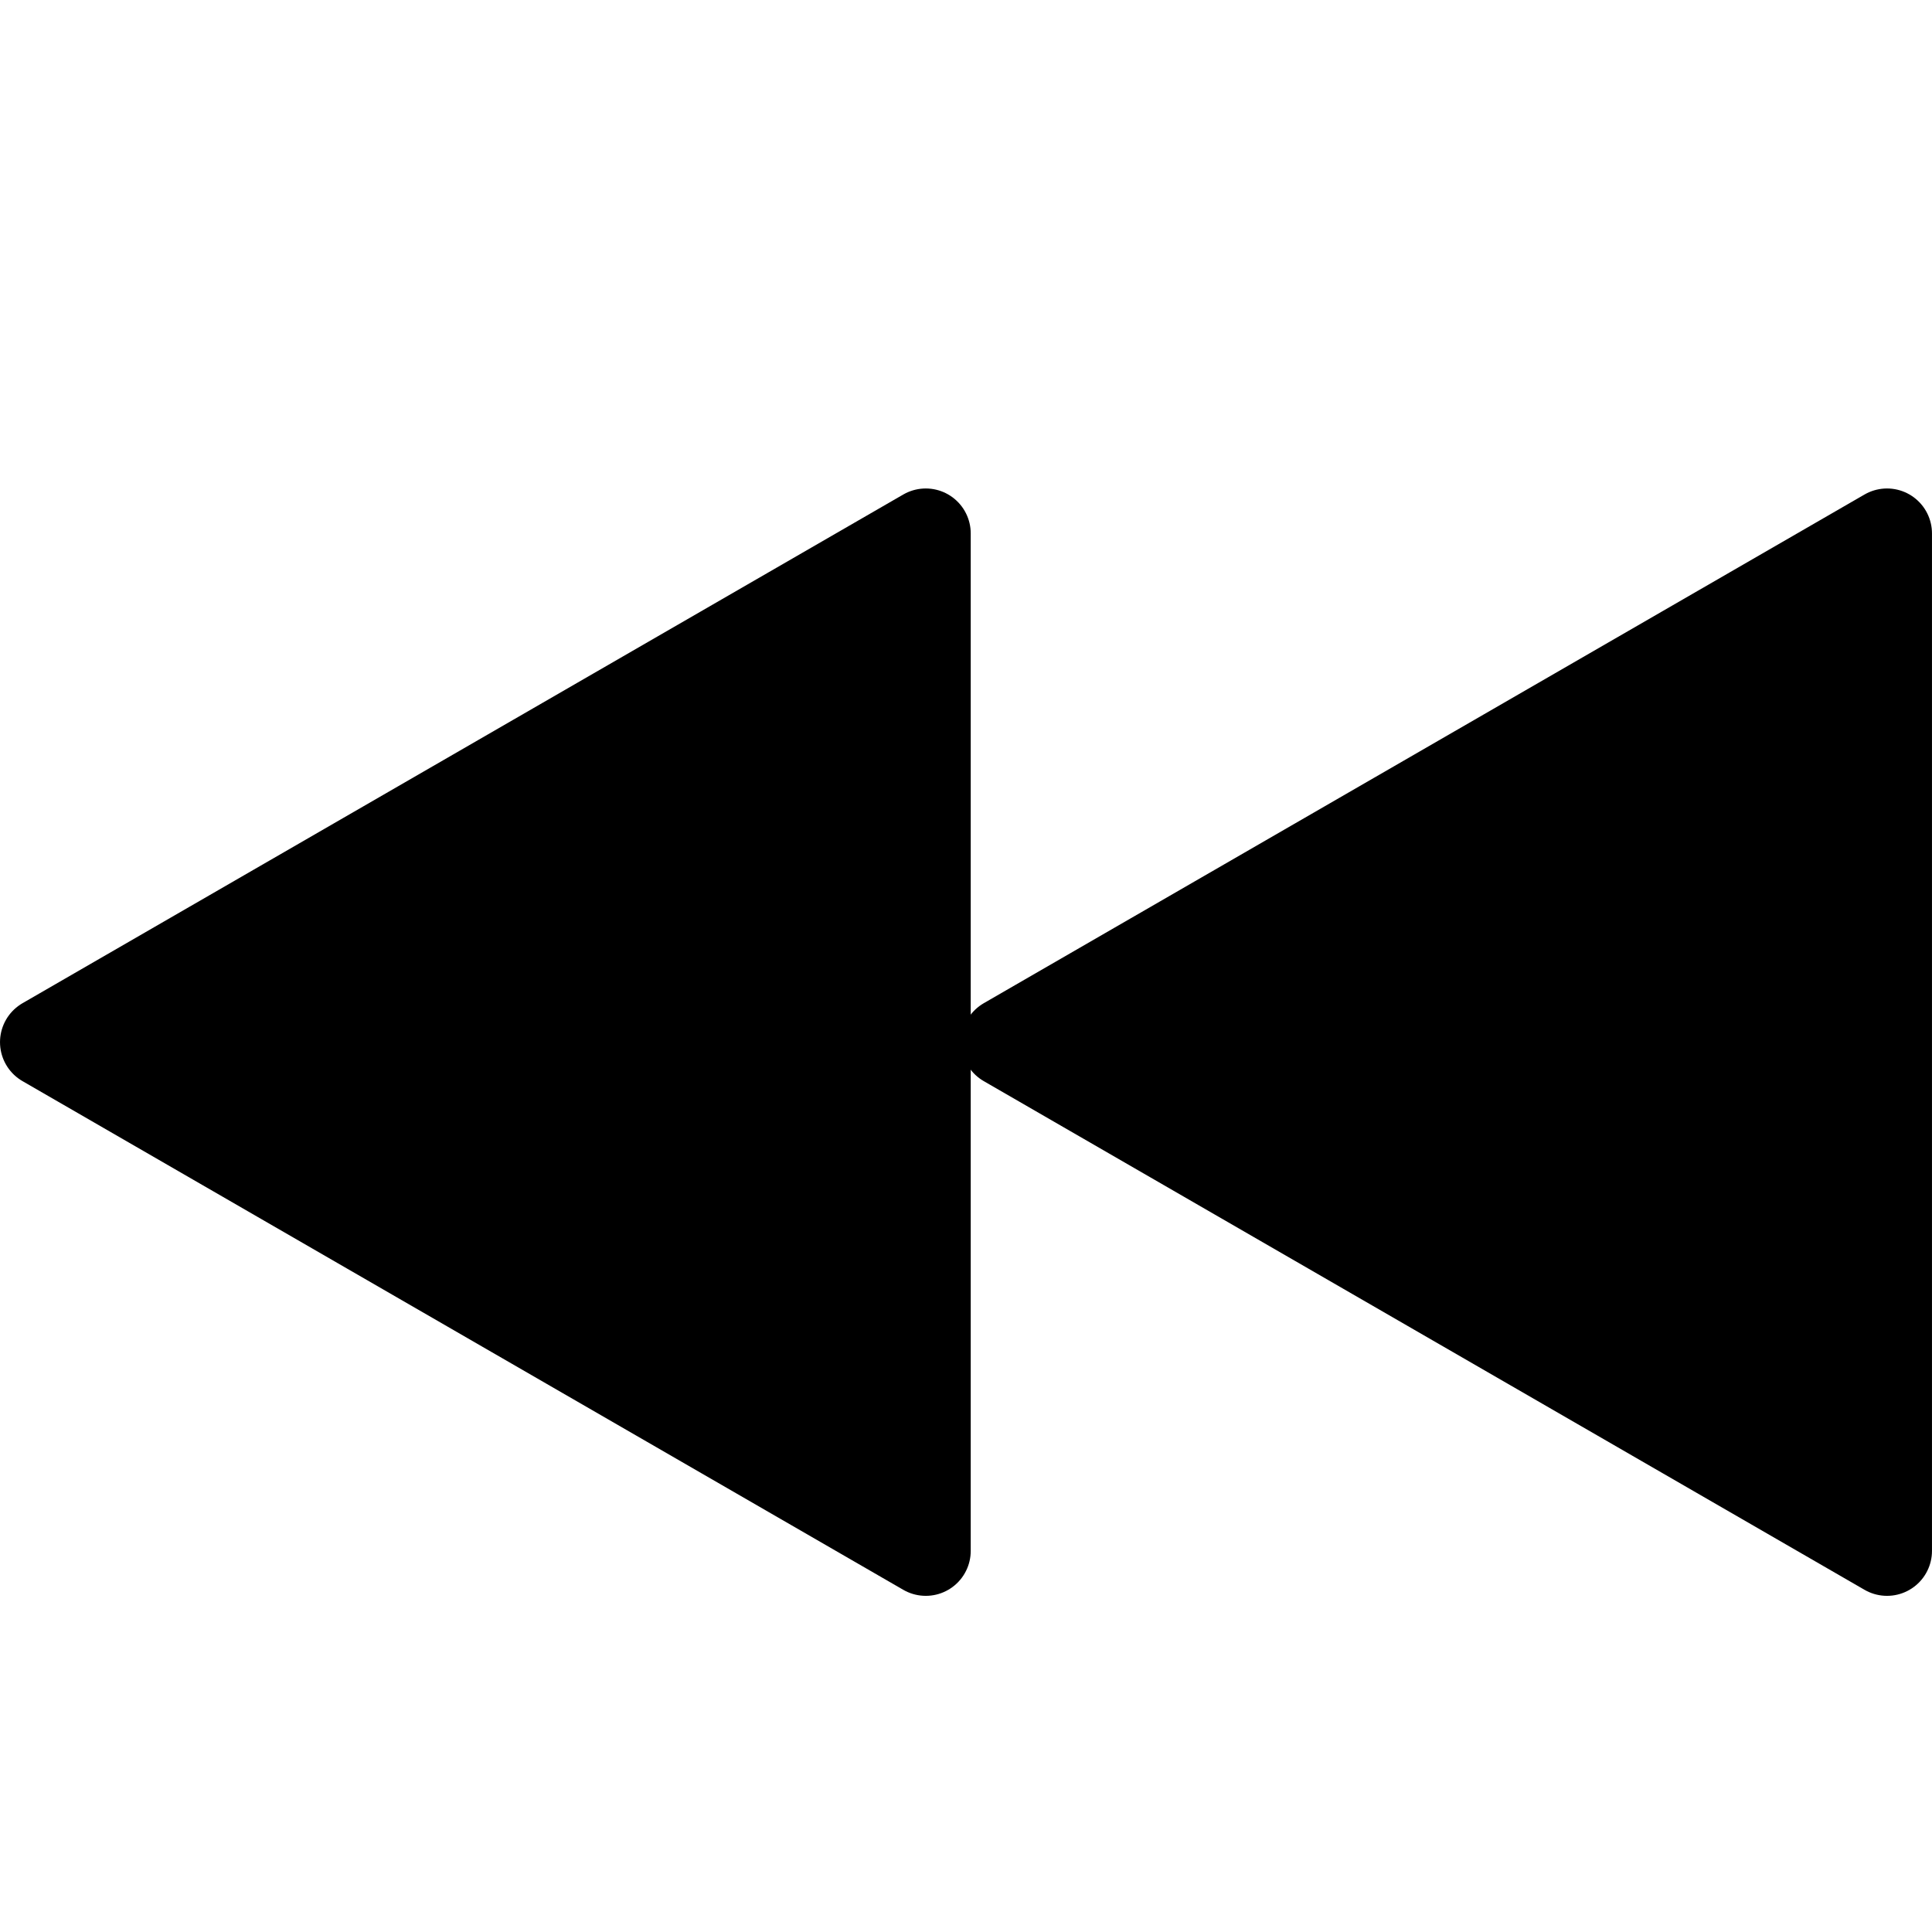
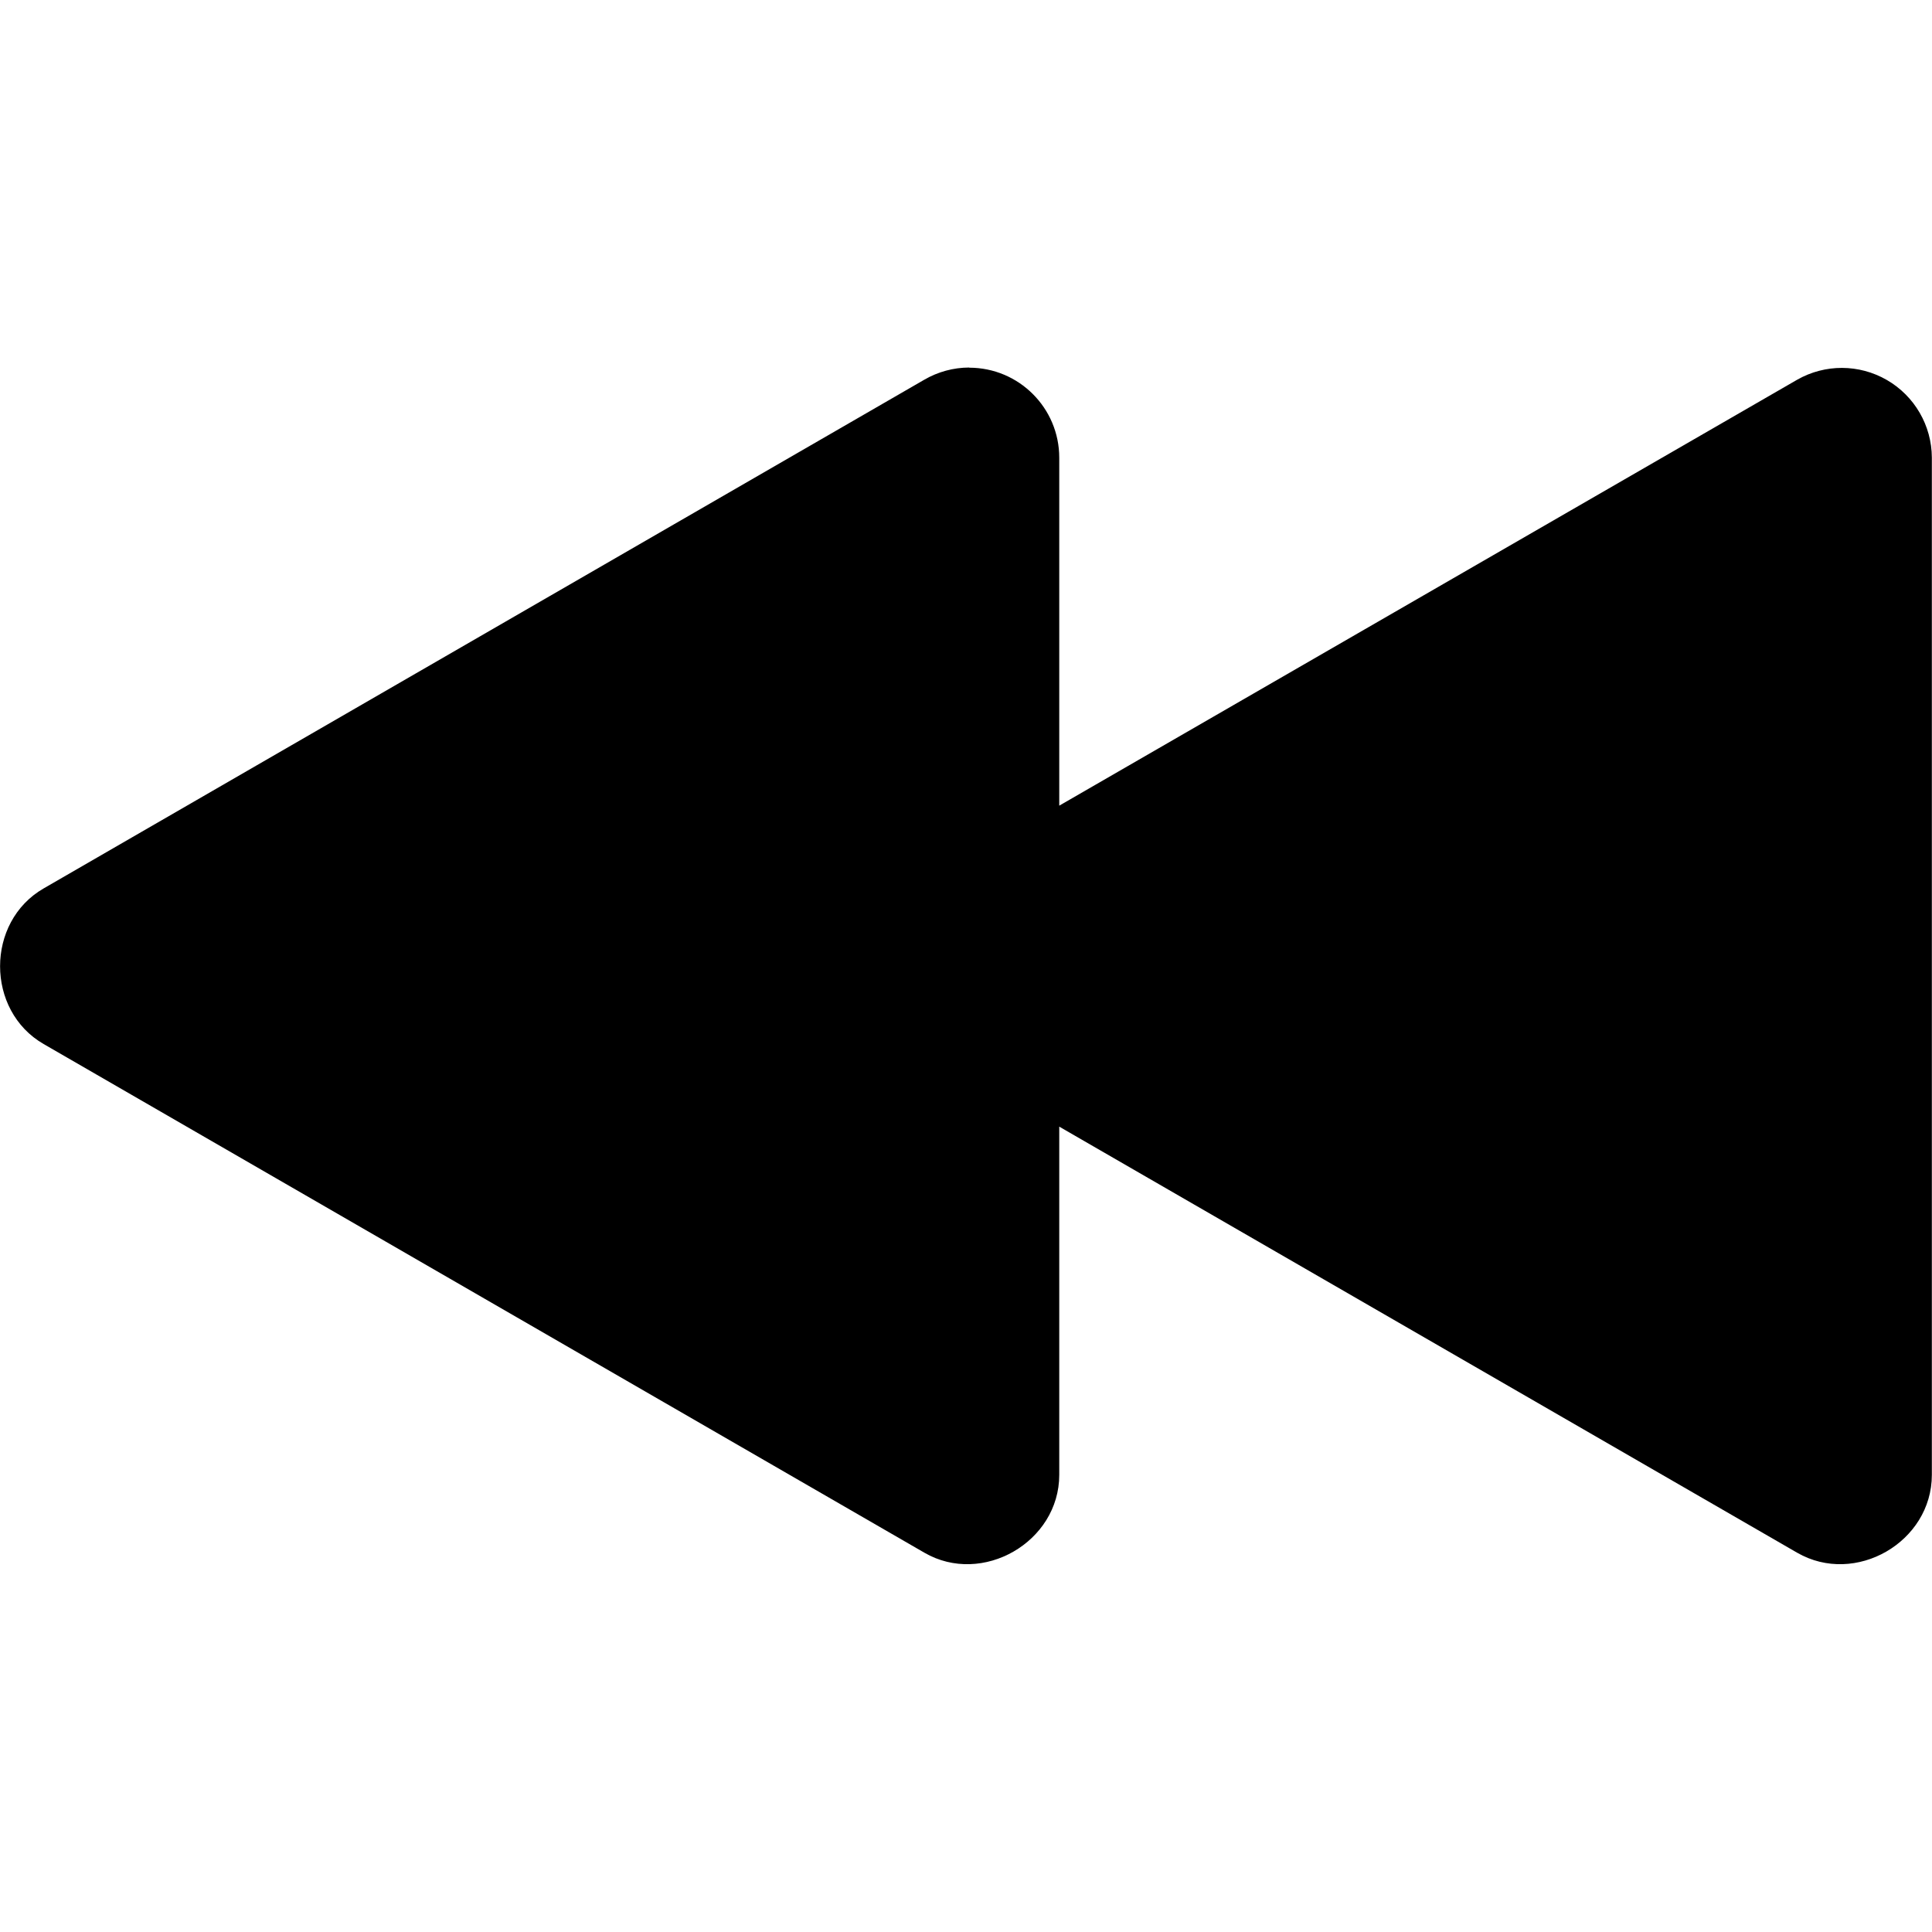
<svg xmlns="http://www.w3.org/2000/svg" viewBox="0 0 12.7 12.7">
-   <g stroke="#000" stroke-linecap="round" stroke-linejoin="round" stroke-width="4">
-     <path transform="matrix(-.14775 0 0 .1478 11.884 4.5295)" d="m35.666 15.705-39.188 22.625-1e-7 -45.251z" />
-     <path transform="matrix(-.14775 0 0 .1478 5.5652 4.5295)" d="m35.666 15.705-39.188 22.625-1e-7 -45.251z" />
+   <g style="stroke:none;stroke-opacity:1" stroke="#000" stroke-linecap="round" stroke-linejoin="round" stroke-width="4">
+     <path style="color:#000;fill:#000;stroke:none;stroke-width:.591;stroke-opacity:1;-inkscape-stroke:none" d="M6.371 2.416a.59.59 0 0 0-.295.08L.287 5.84c-.382.22-.382.803 0 1.023l5.79 3.344c.38.22.886-.07.886-.512V7.406l4.851 2.801c.382.22.885-.07.885-.512V3.008a.592.592 0 0 0-.885-.512l-4.851 2.8V3.009a.592.592 0 0 0-.592-.592z" />
  </g>
</svg>
